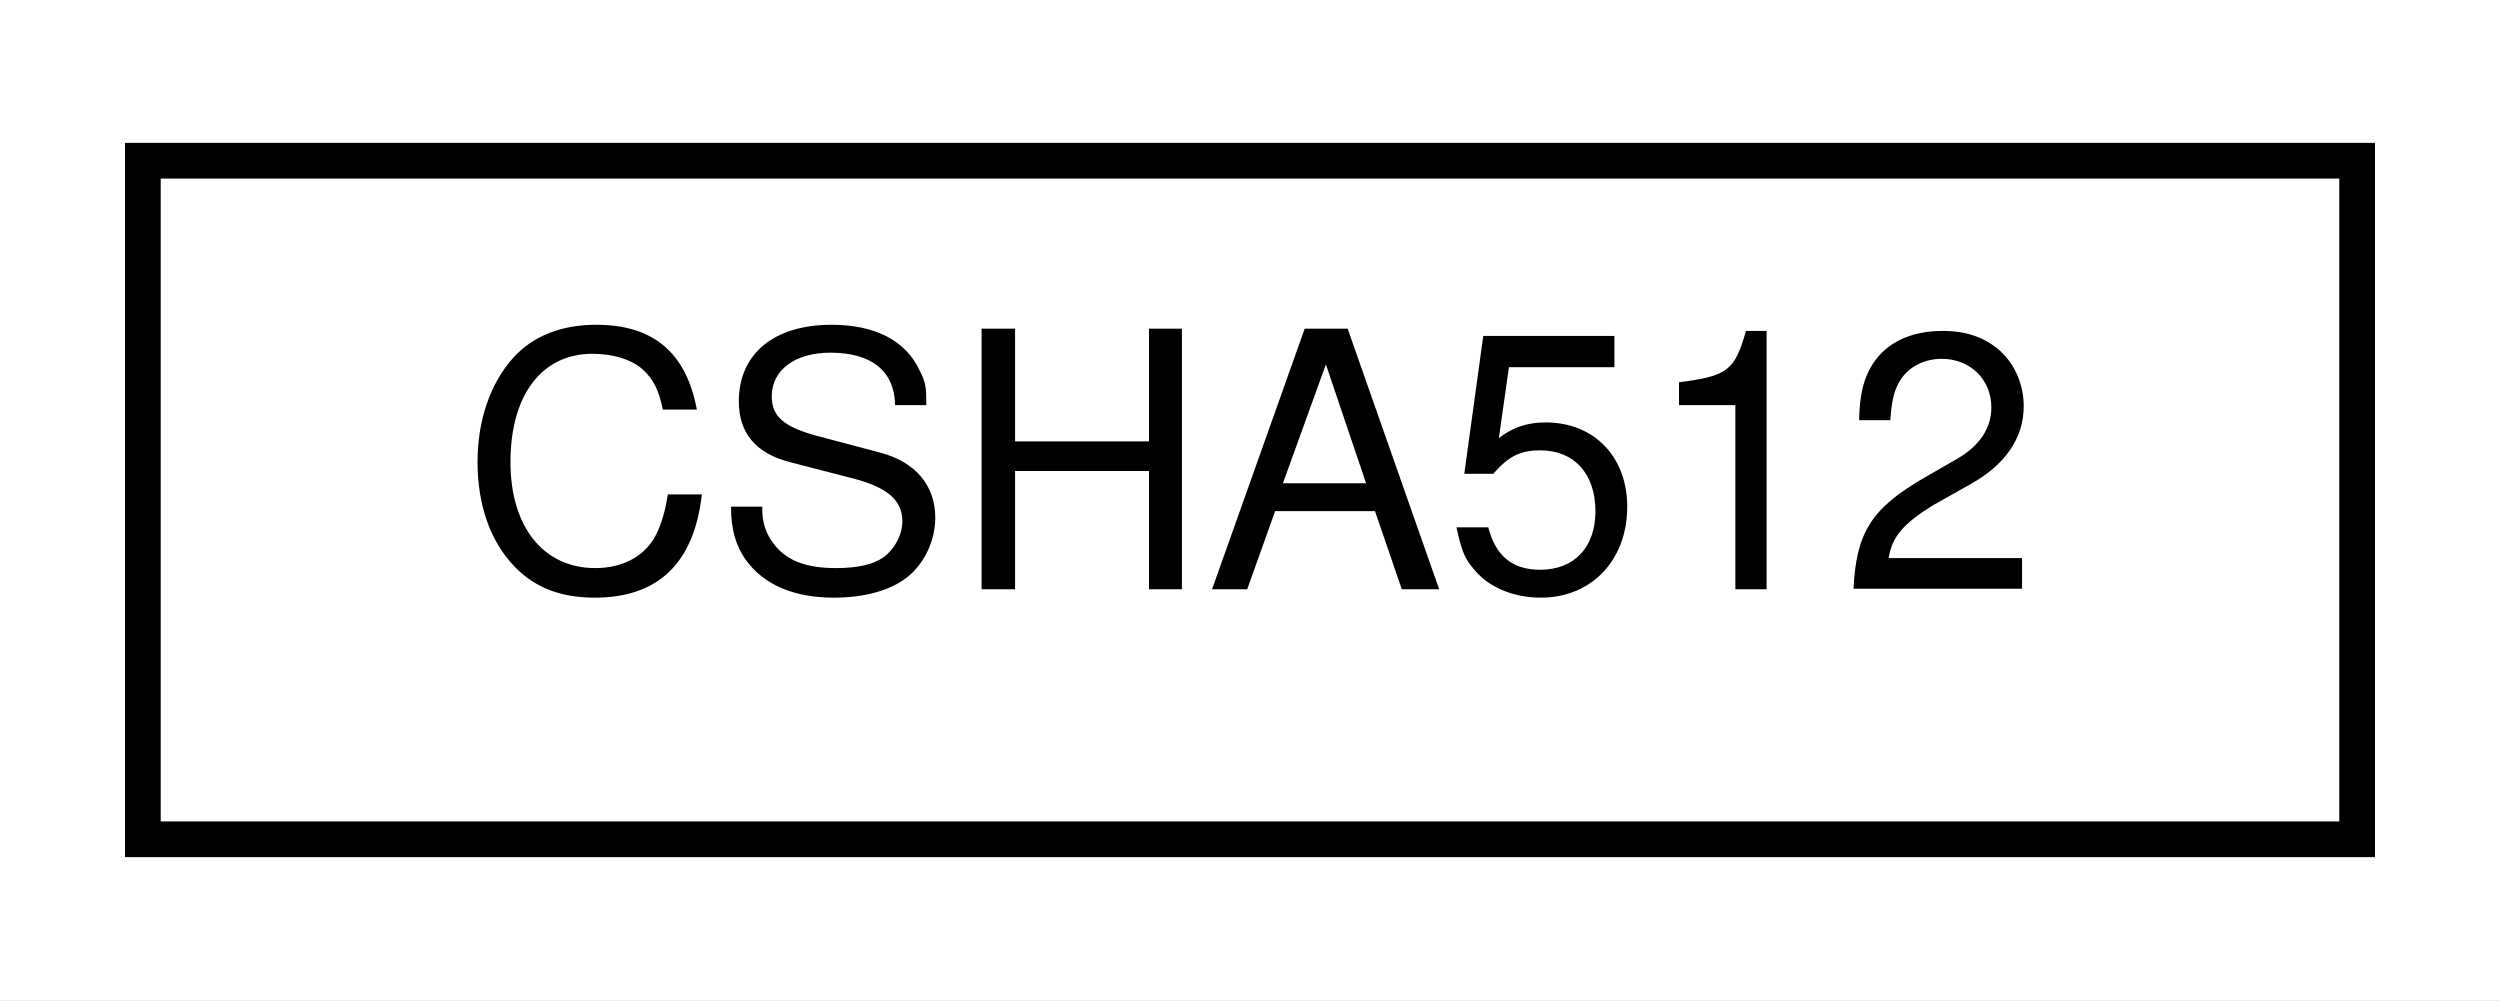
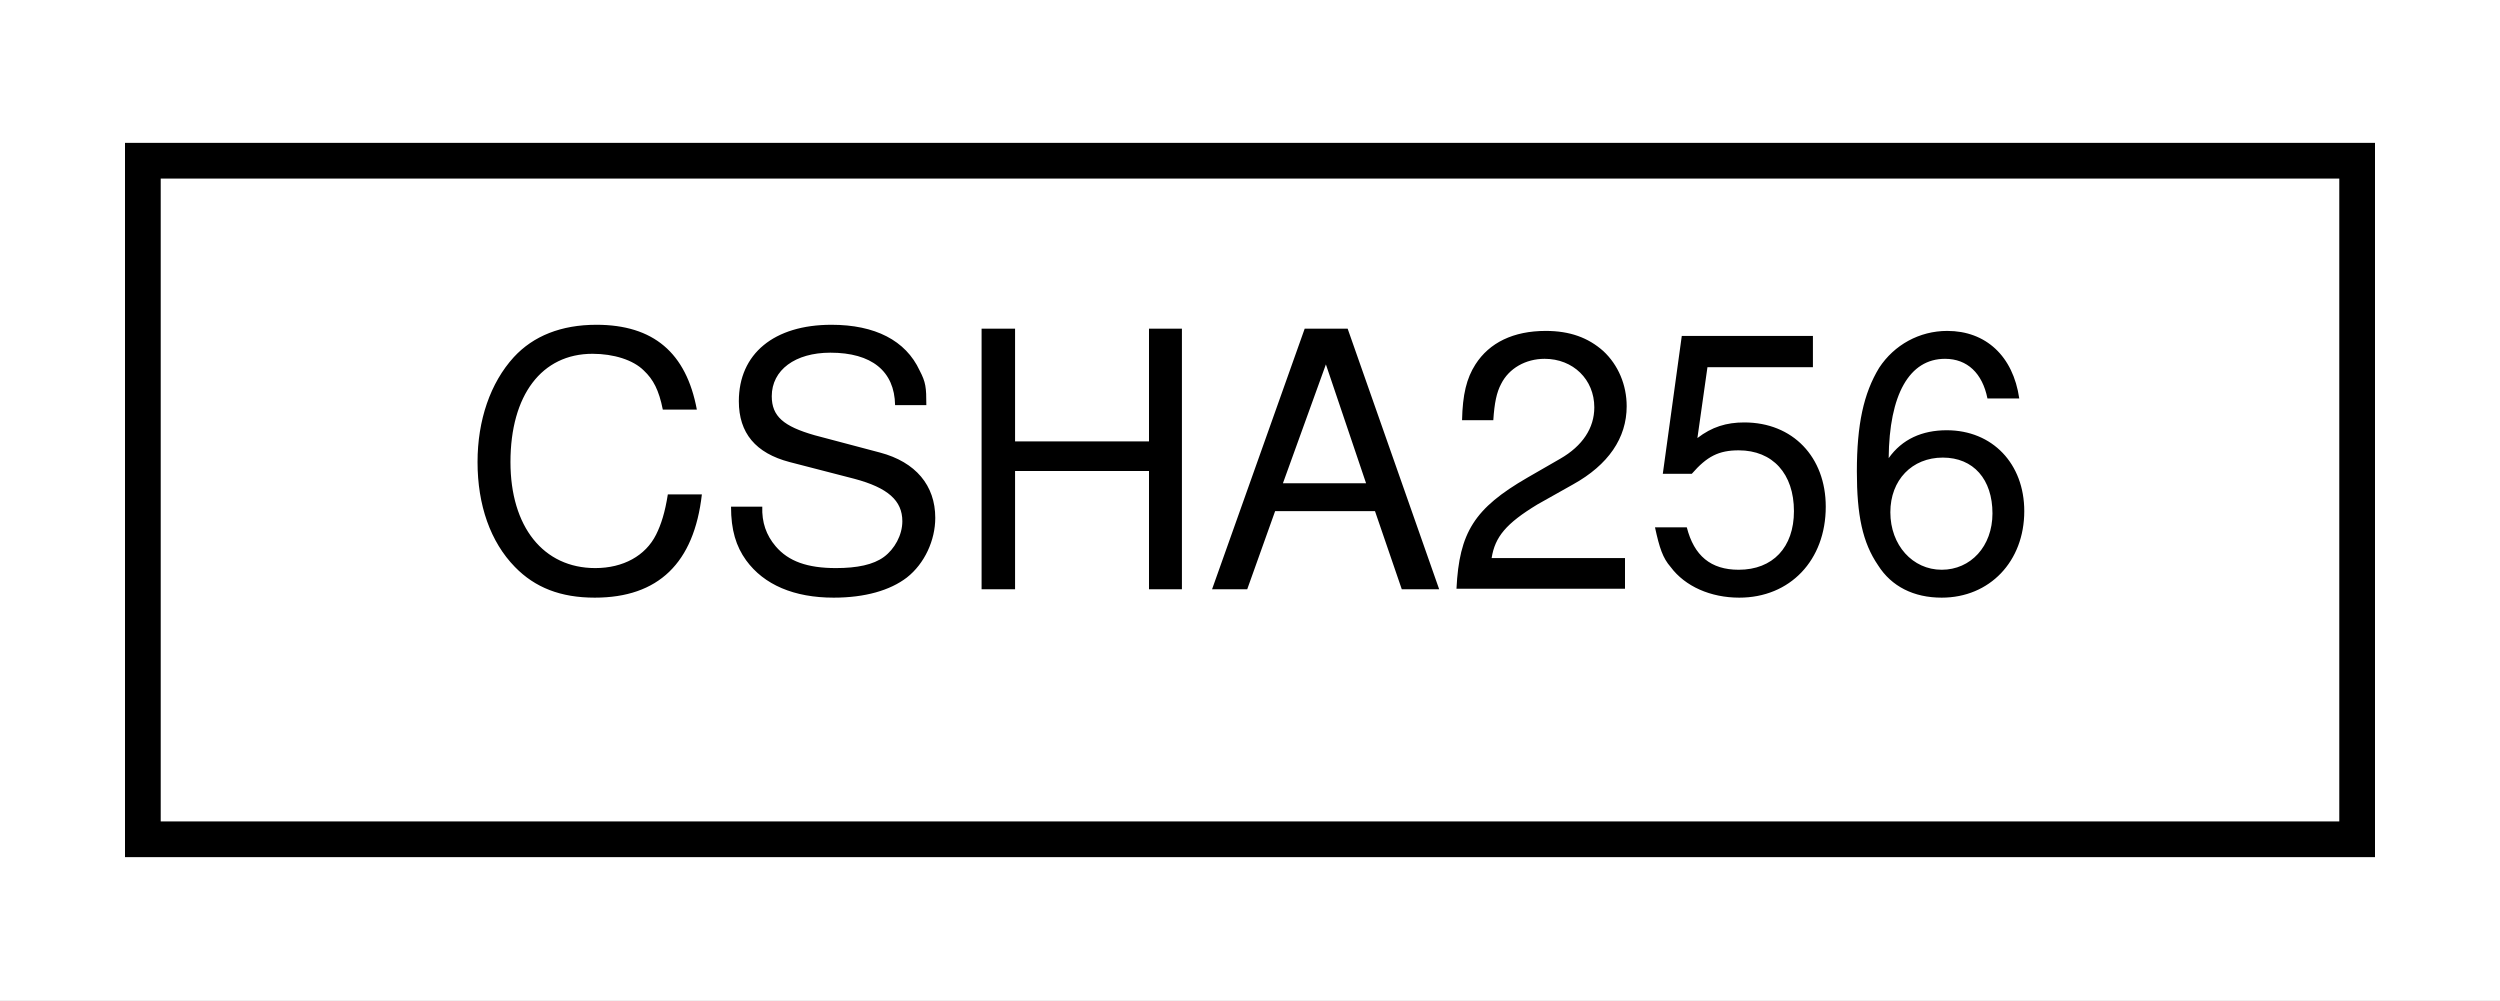
<svg xmlns="http://www.w3.org/2000/svg" xmlns:xlink="http://www.w3.org/1999/xlink" width="70pt" height="28pt" viewBox="0.00 0.00 70.00 28.00">
  <g id="graph0" class="graph" transform="scale(1 1) rotate(0) translate(4 24)">
    <polygon fill="white" stroke="none" points="-4,4 -4,-24 66,-24 66,4 -4,4" />
    <g id="node1" class="node">
      <g id="a_node1">
-         <a xlink:href="class_c_s_h_a512.html" target="_top" xlink:title="A hasher class for SHA-512. ">
+         <a xlink:href="class_c_s_h_a256.html" target="_top" xlink:title="A hasher class for SHA-256. ">
          <polygon fill="white" stroke="black" points="-3.55271e-15,-0.5 -3.55271e-15,-19.5 62,-19.5 62,-0.5 -3.55271e-15,-0.5" />
-           <text text-anchor="middle" x="31" y="-7.5" font-family="Helvetica,sans-Serif" font-size="10.00">CSHA512</text>
+           <text text-anchor="middle" x="31" y="-7.5" font-family="Helvetica,sans-Serif" font-size="10.00">CSHA256</text>
        </a>
      </g>
    </g>
  </g>
</svg>
